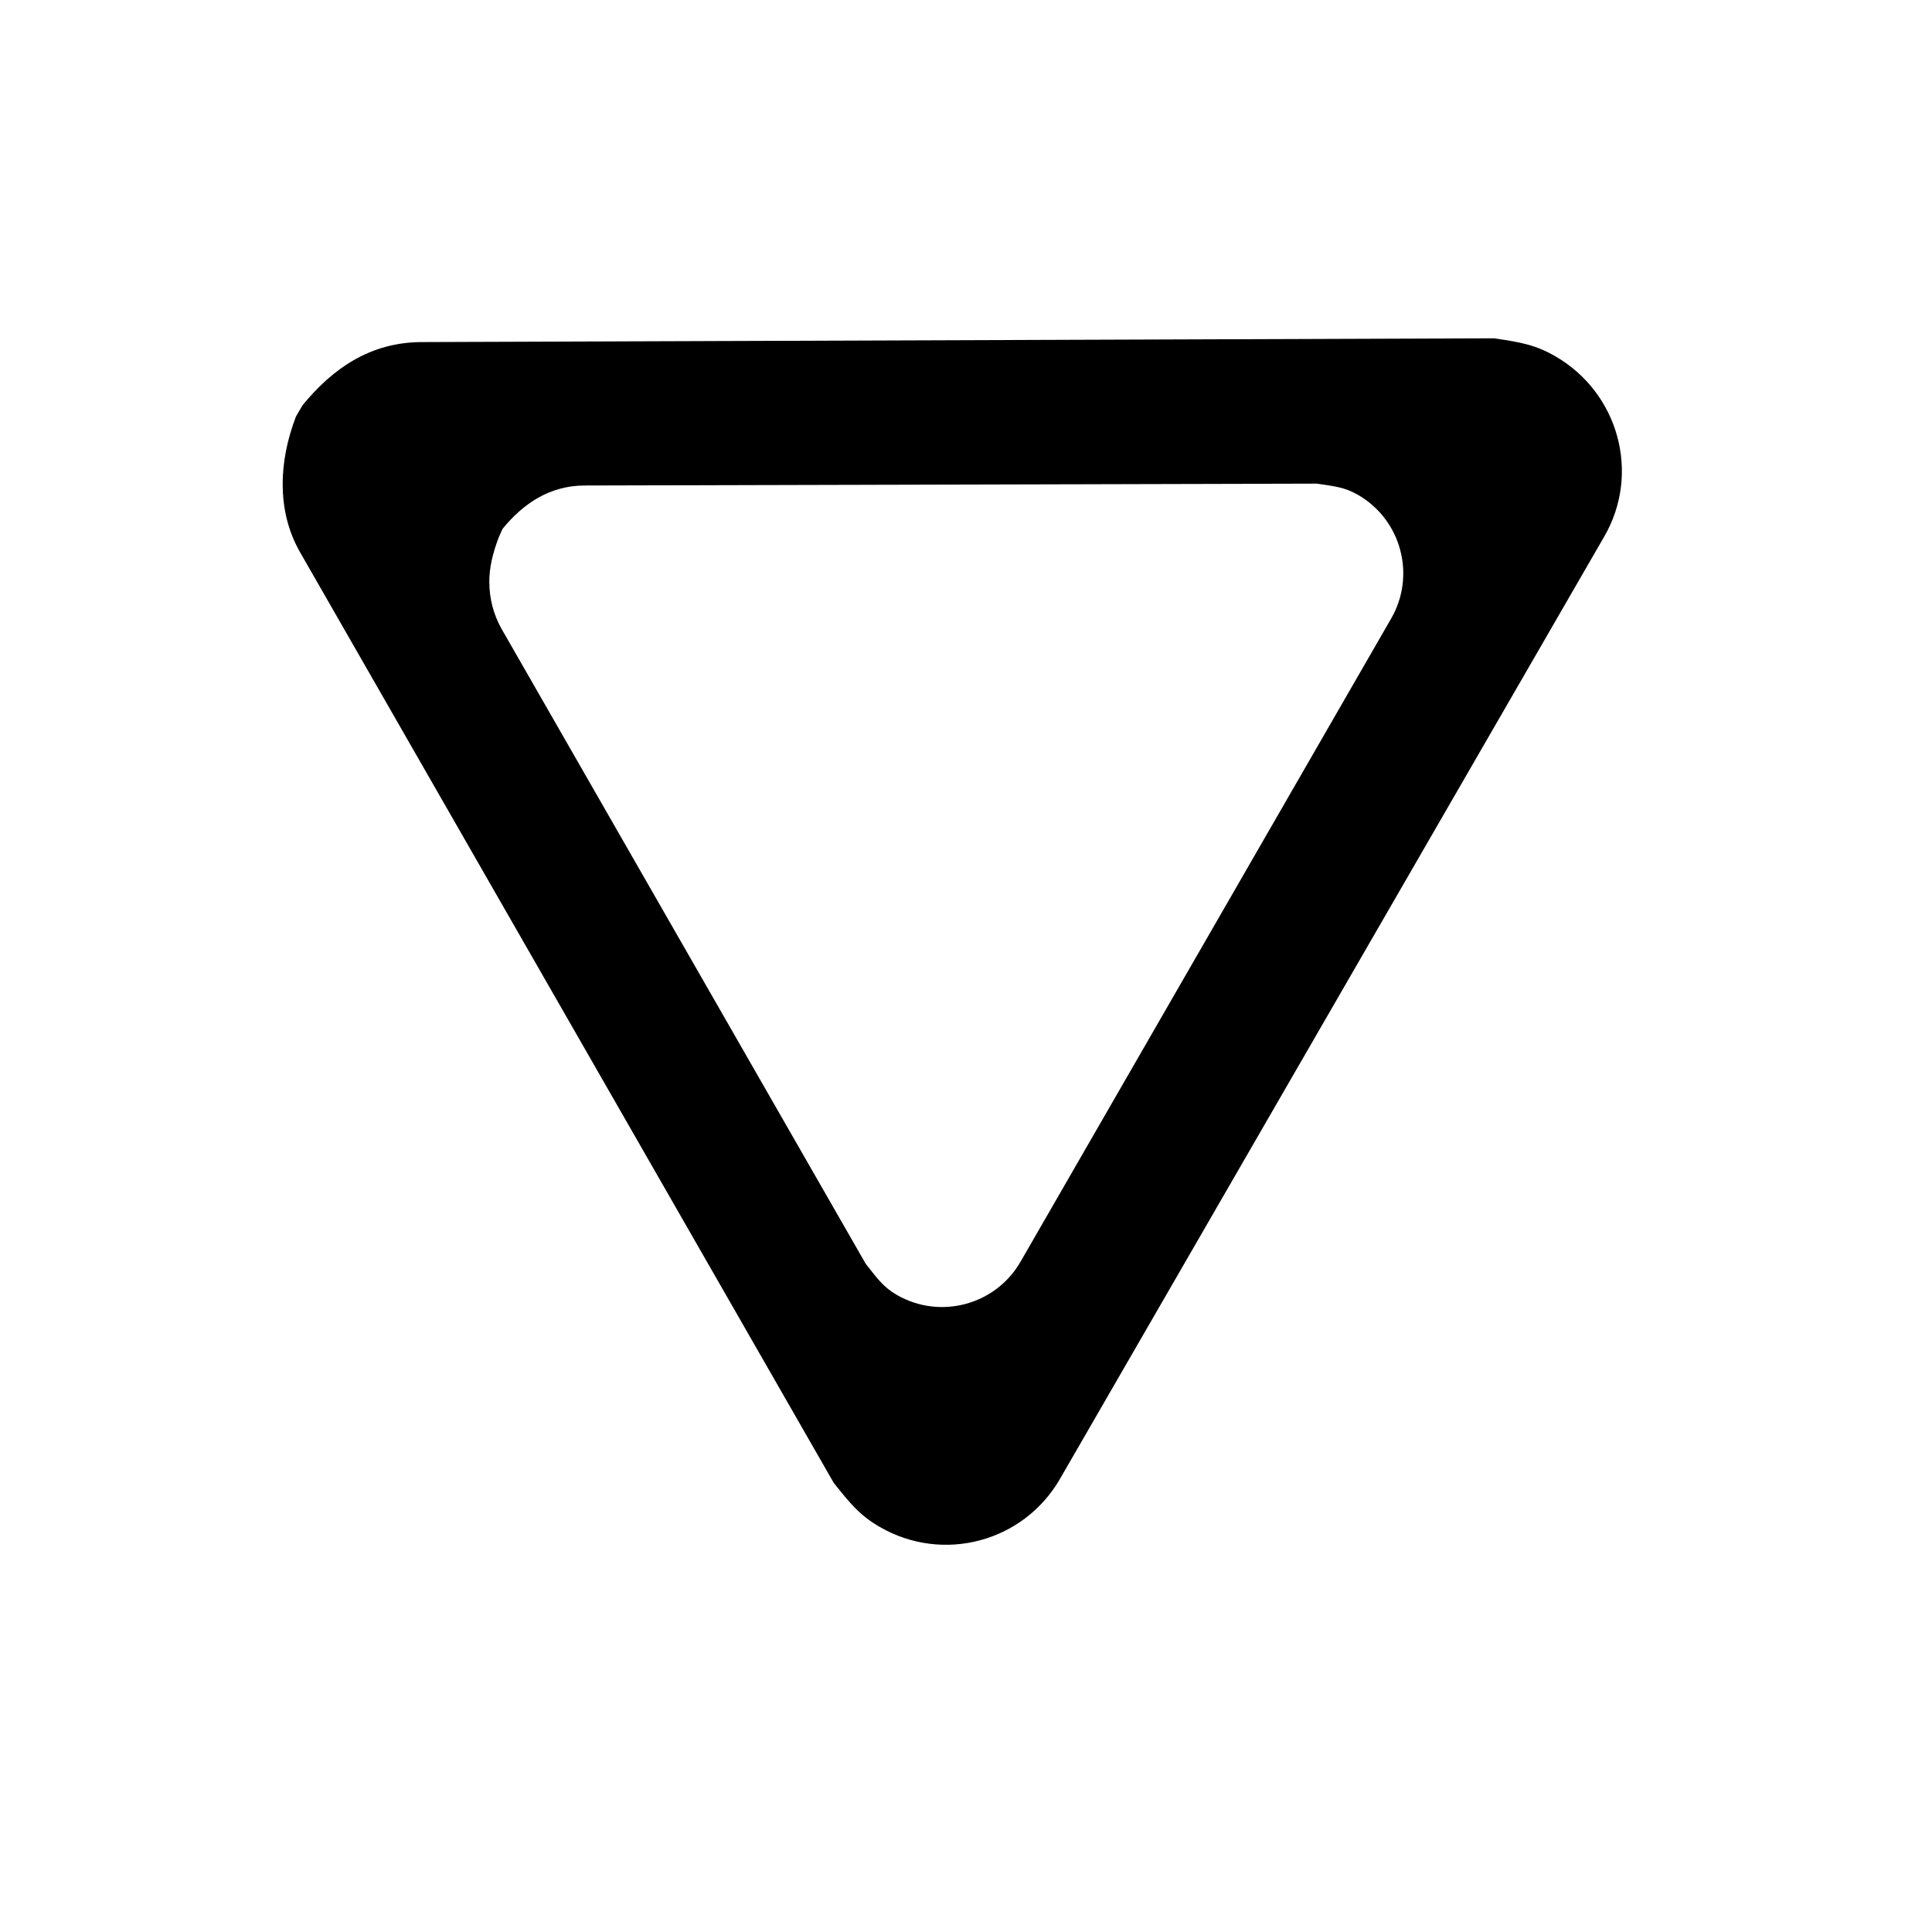
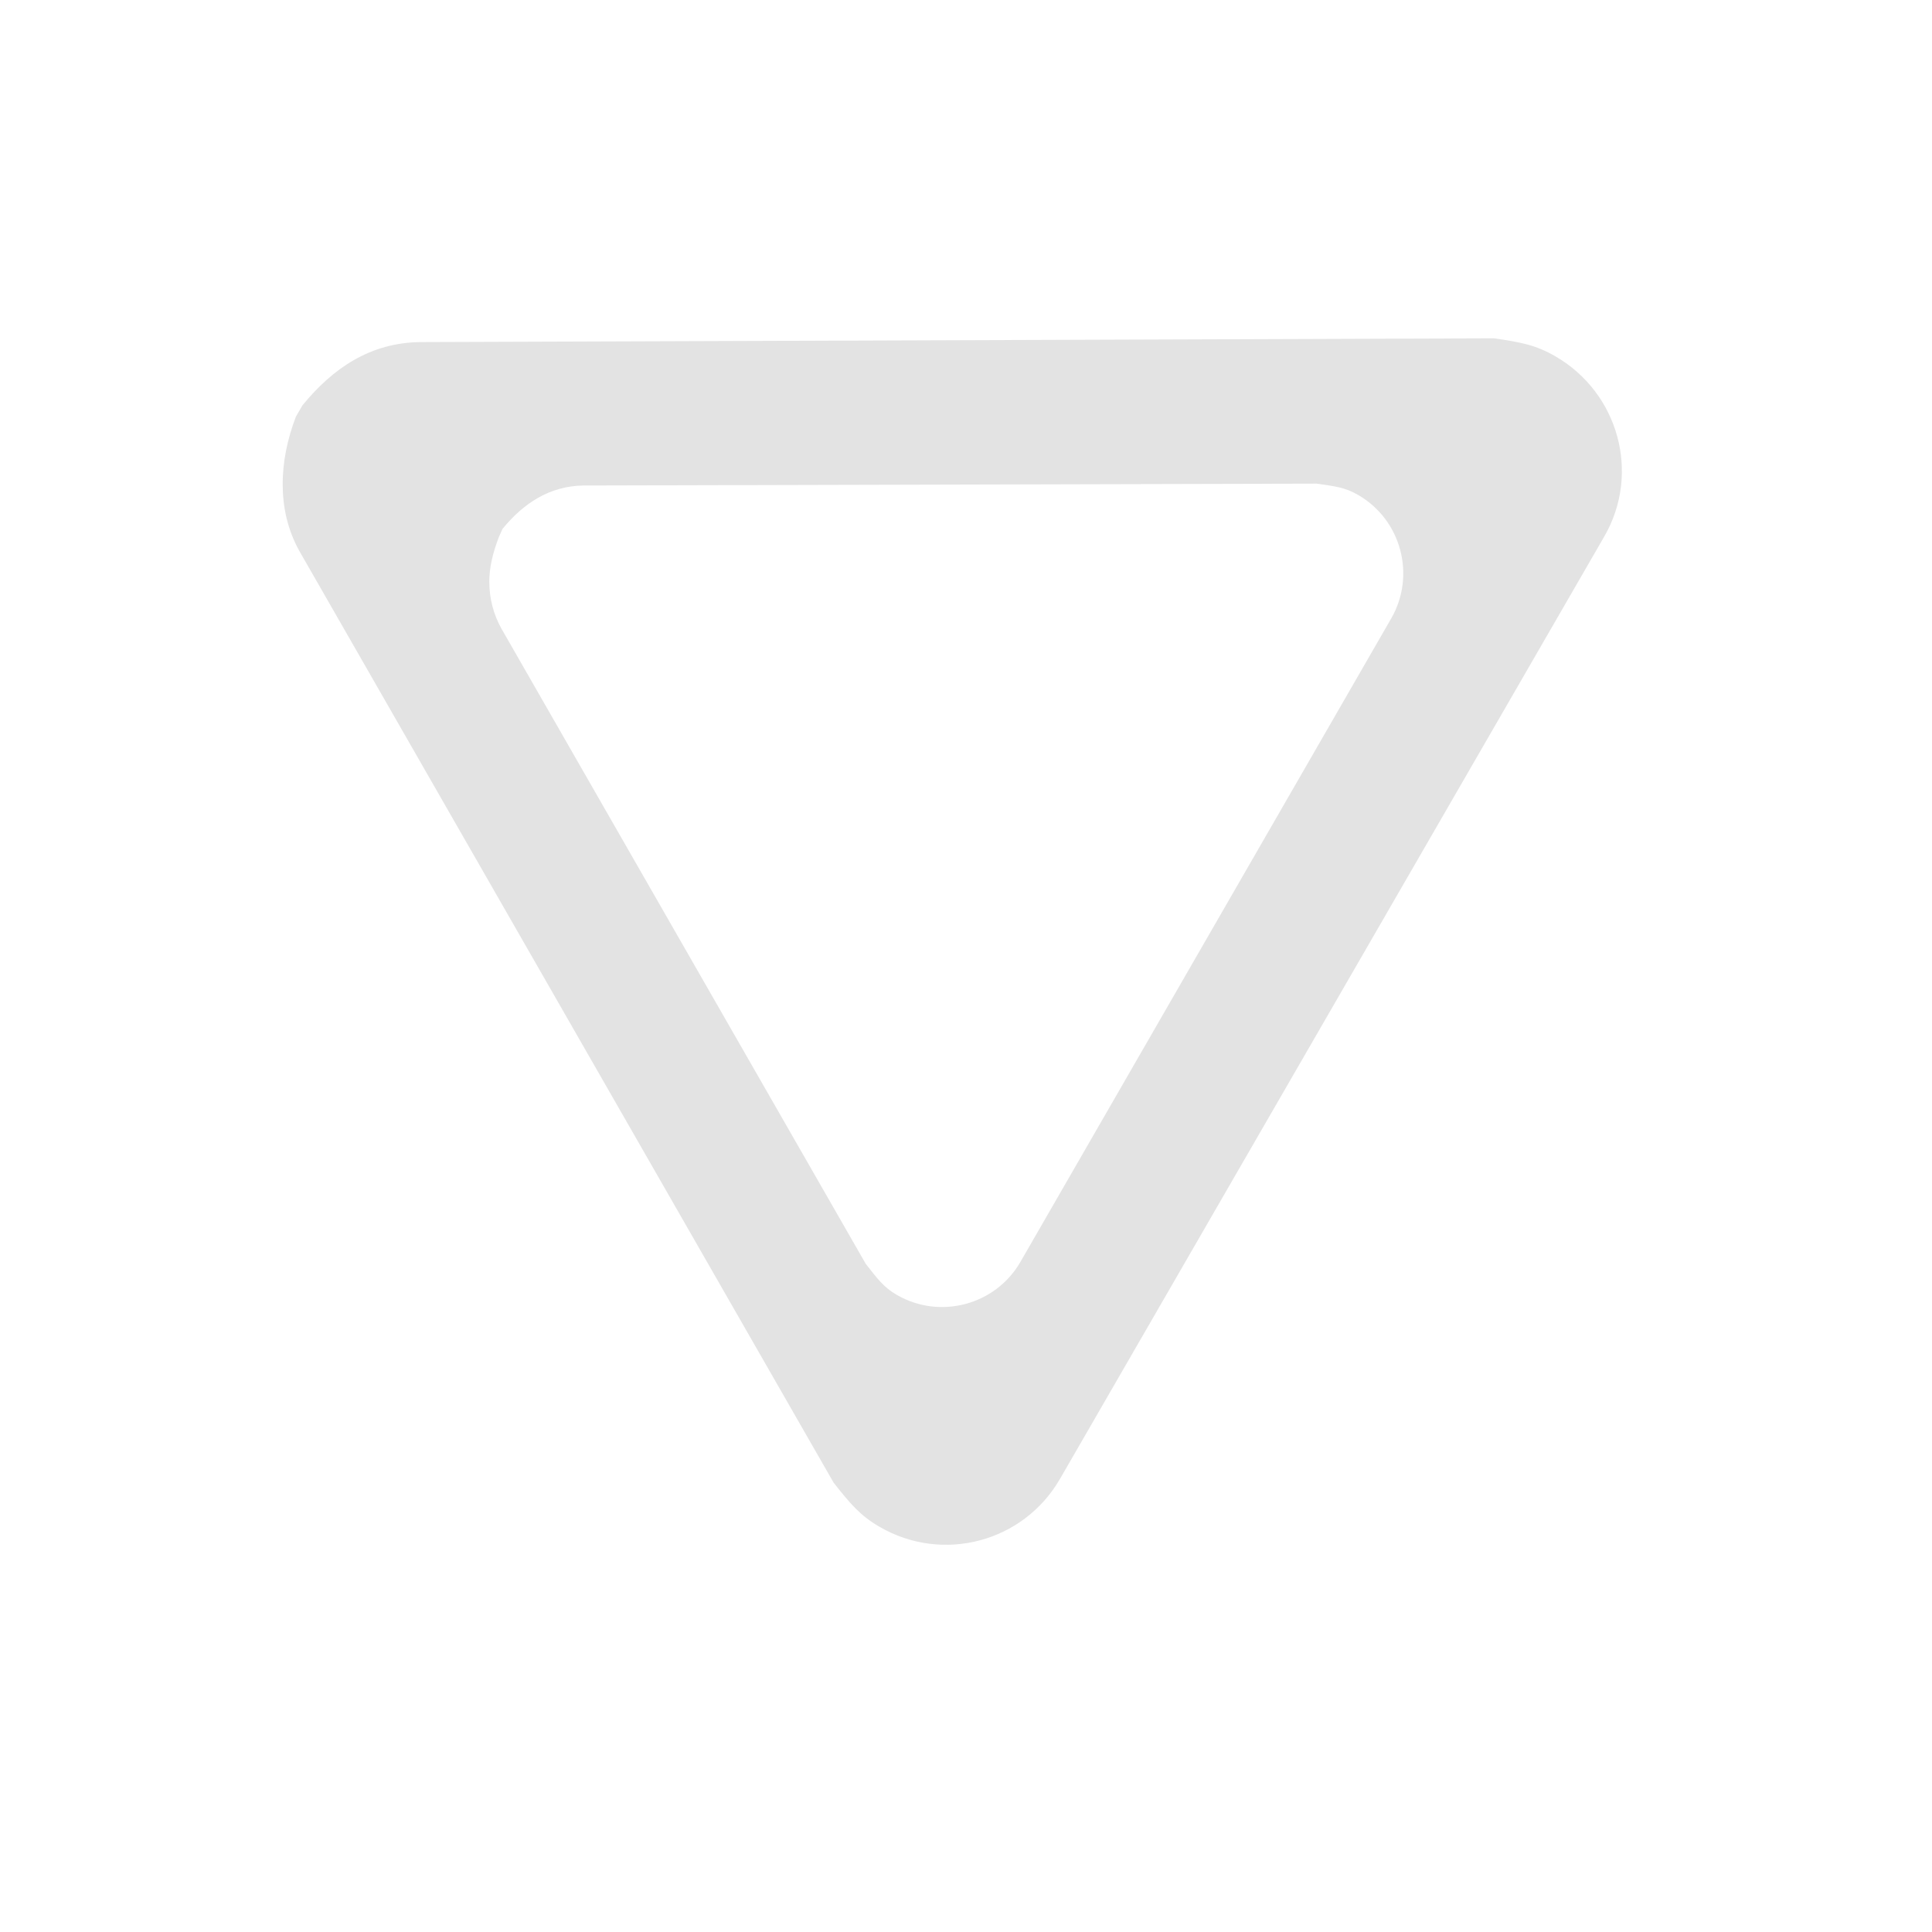
- <svg xmlns="http://www.w3.org/2000/svg" width="64px" height="64px" id="svg4427" version="1.1">
+ <svg xmlns="http://www.w3.org/2000/svg" fill="#e3e3e3" width="64px" height="64px" id="svg4427" version="1.1">
  <defs id="defs4429" />
  <g transform="matrix(0.5090736,0,0,0.5090736,7.909976,5.092874)" id="g3" />
  <path d="m 9.364,16.052 c 0.004,0.744 0.156,1.495 0.563,2.219 L 27.614,49.114 c 0.559,0.708 0.881,1.093 1.531,1.469 2.095,1.21 4.759,0.501 5.969,-1.594 l 18.031,-31.219 c 1.21,-2.095 0.47,-4.759 -1.625,-5.969 -0.65,-0.375 -1.138,-0.464 -2.031,-0.594 l -35.562,0.125 c -1.661,0.019 -2.901,0.864 -3.906,2.094 l -0.219,0.375 c -0.282,0.743 -0.442,1.506 -0.437,2.25 z m 6.844,3.25 c -0.003,-0.508 0.12,-0.993 0.313,-1.5 l 0.125,-0.281 c 0.686,-0.84 1.554,-1.424 2.688,-1.438 l 24.281,-0.062 c 0.61,0.089 0.931,0.119 1.375,0.375 1.43,0.826 1.92,2.663 1.094,4.094 l -12.281,21.312 c -0.826,1.43 -2.663,1.92 -4.094,1.094 -0.444,-0.256 -0.65,-0.548 -1.031,-1.031 l -12.062,-21.031 c -0.278,-0.494 -0.403,-1.023 -0.406,-1.531 z" id="path3" />
</svg>
